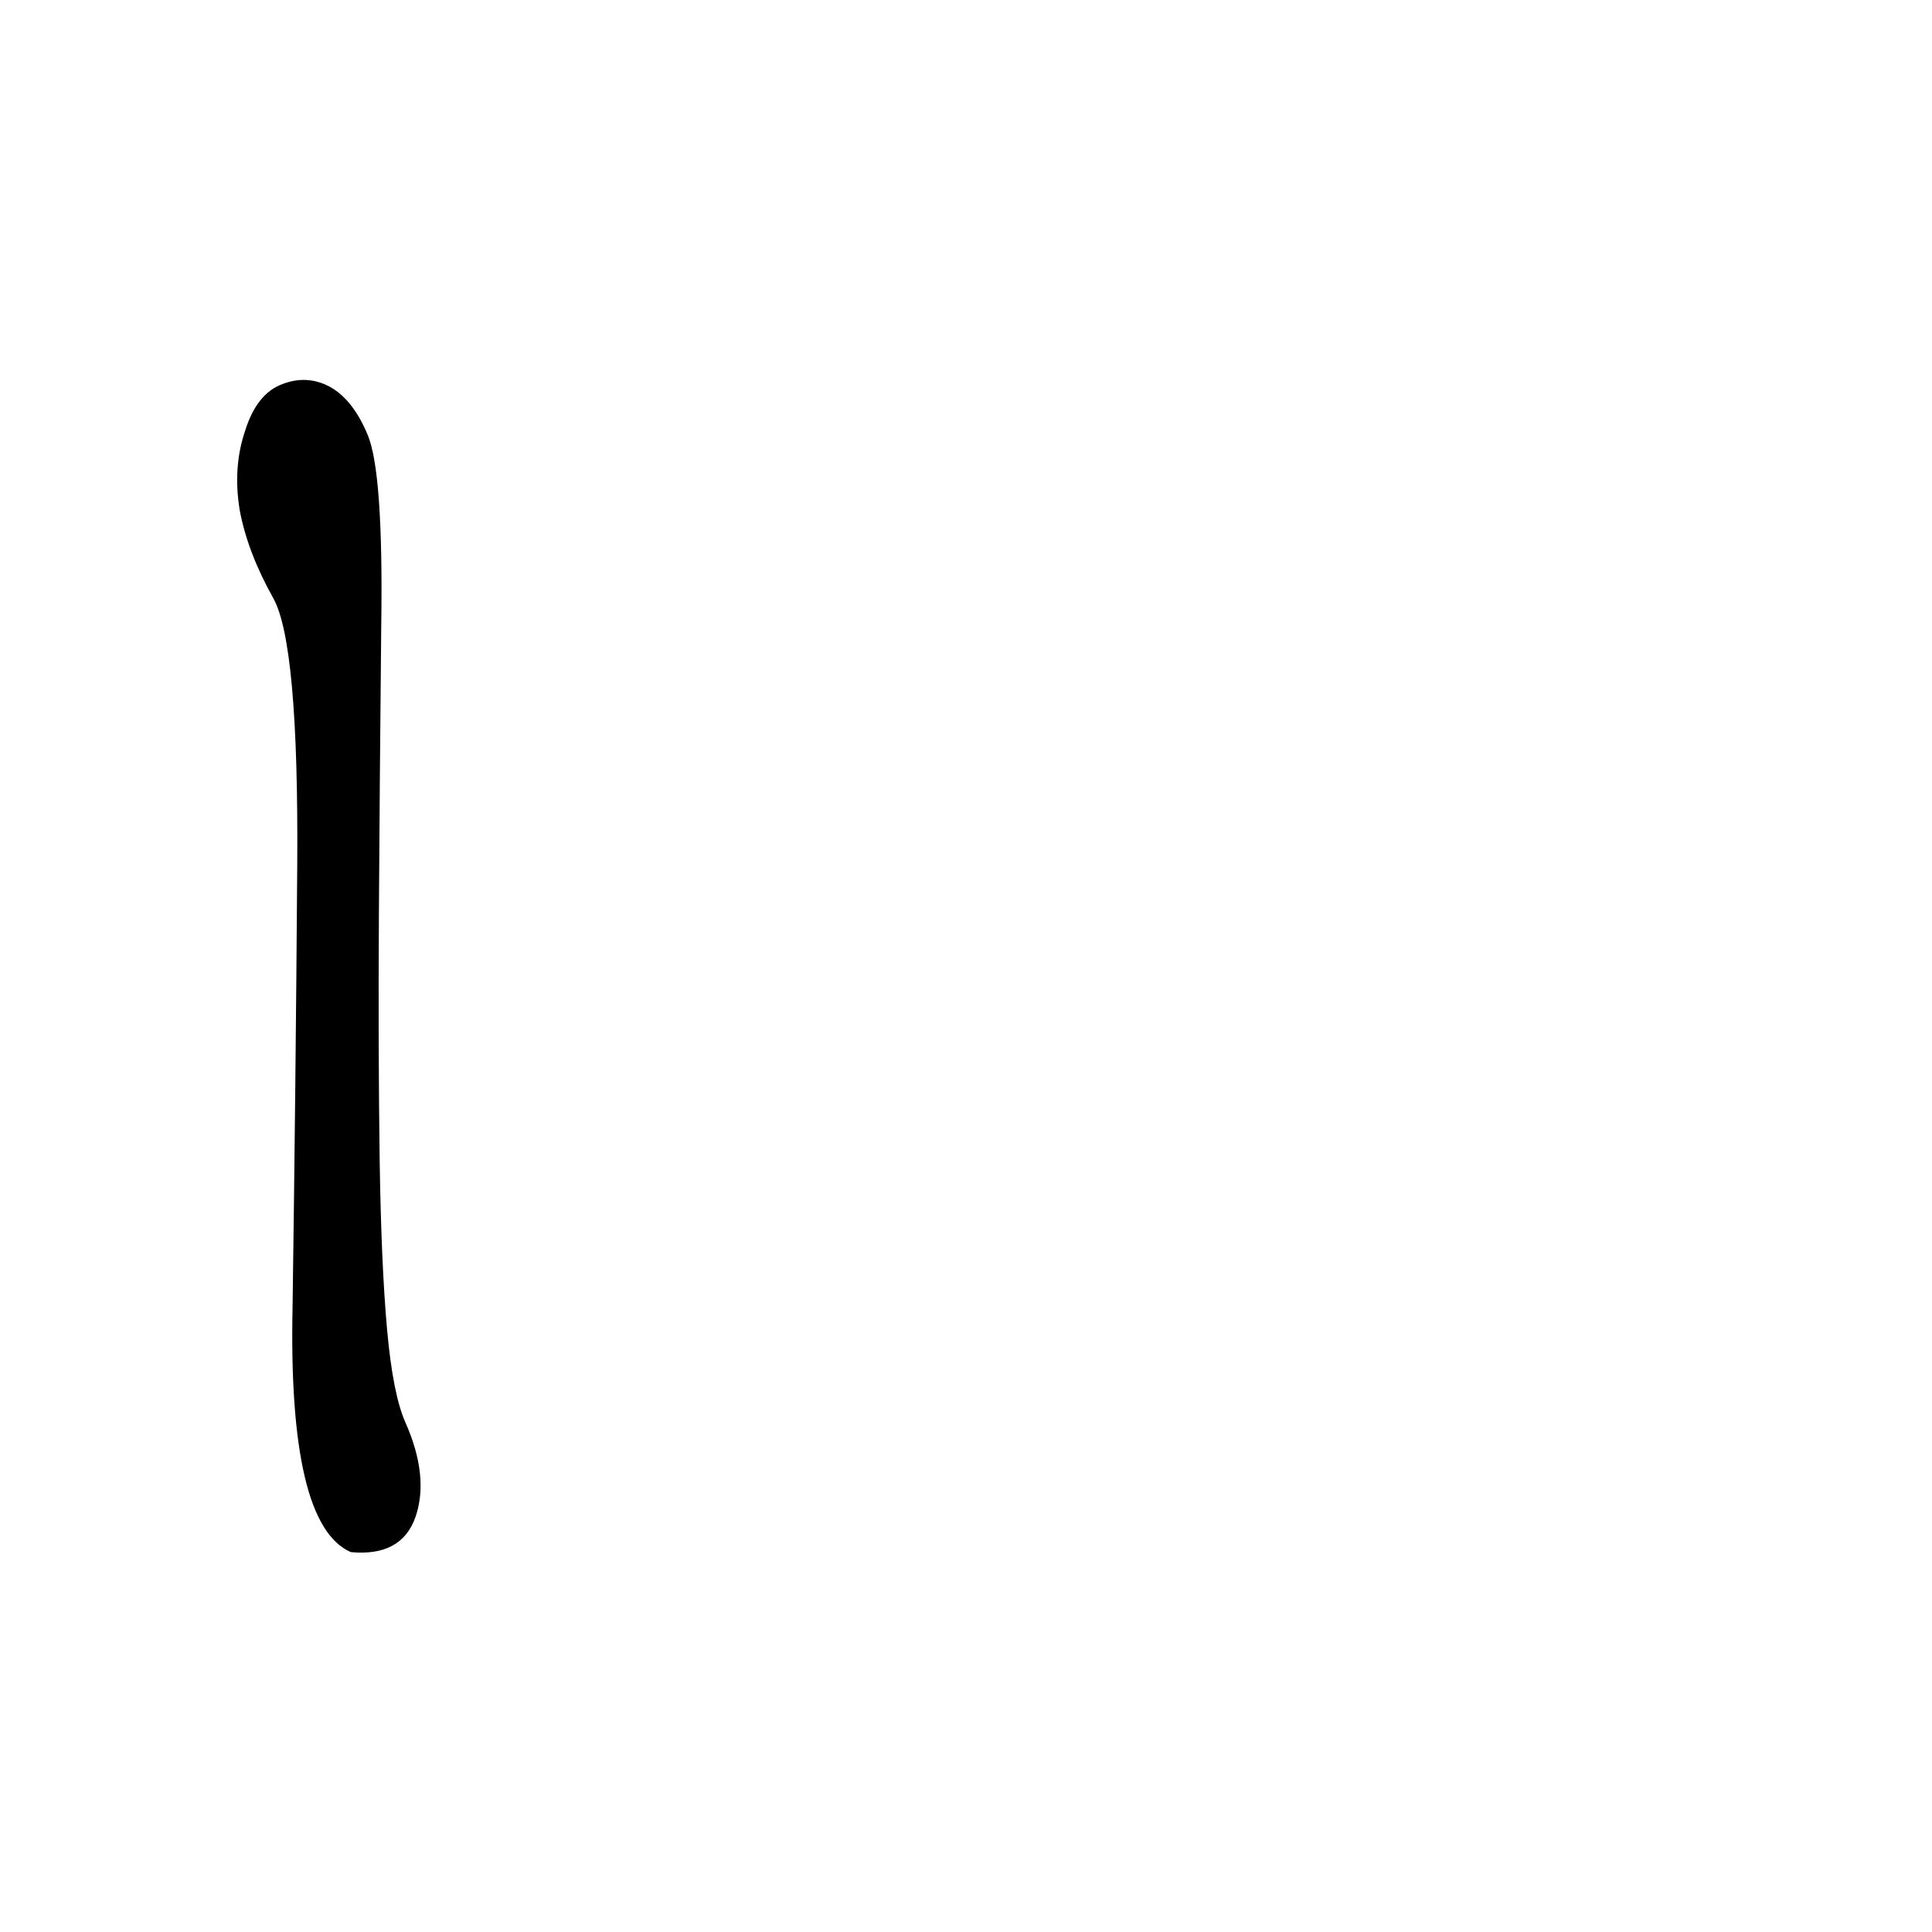
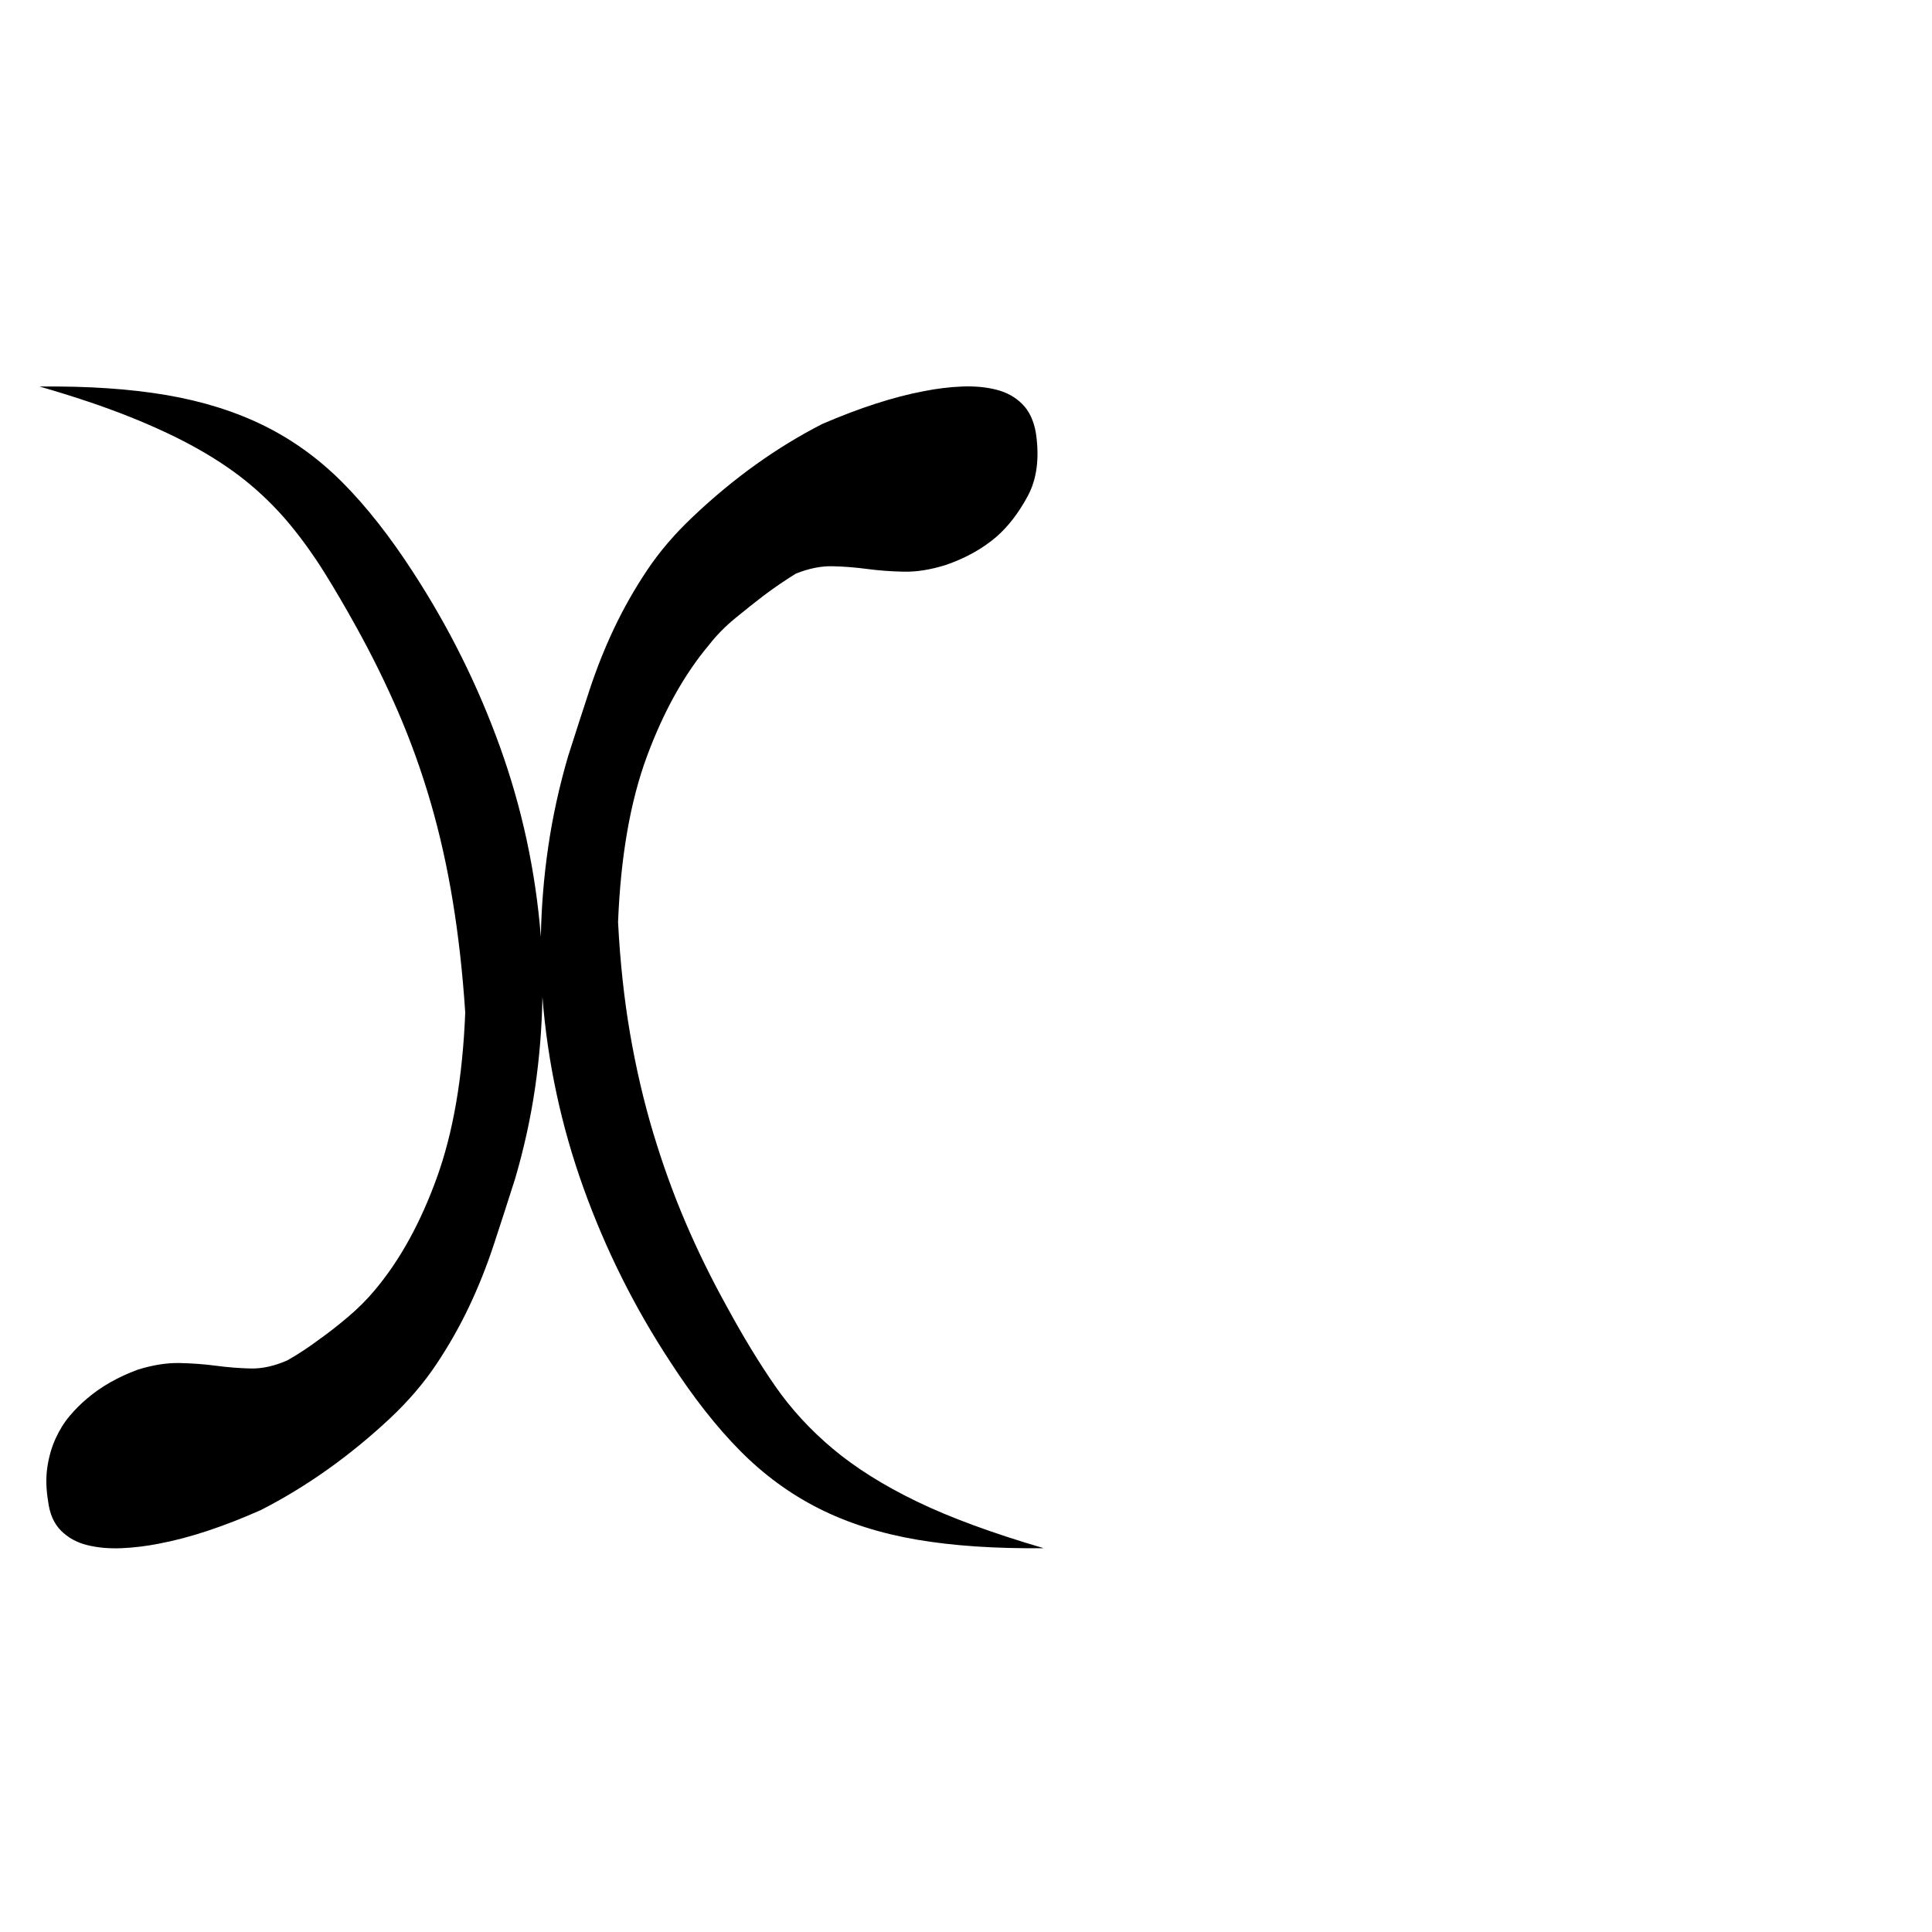
<svg xmlns="http://www.w3.org/2000/svg" width="1000" height="1000" viewBox="0 0 1000 1000" version="1.1" id="svg1" xml:space="preserve">
  <defs id="defs1" />
-   <g id="layer1" style="display:none">
-     <text xml:space="preserve" style="font-style:normal;font-variant:normal;font-weight:normal;font-stretch:normal;font-size:42.667px;font-family:Hack;-inkscape-font-specification:'Hack, Normal';font-variant-ligatures:normal;font-variant-caps:normal;font-variant-numeric:normal;font-variant-east-asian:normal;writing-mode:lr-tb;direction:ltr;fill:#c3aa94;stroke:none;stroke-width:5;stroke-linecap:round;stroke-linejoin:round;stroke-dasharray:none" x="-248.313" y="999.396" id="text8">
-       <tspan id="tspan8" x="-248.313" y="999.396">Descender</tspan>
-     </text>
-     <text xml:space="preserve" style="font-style:normal;font-variant:normal;font-weight:normal;font-stretch:normal;font-size:42.667px;font-family:Hack;-inkscape-font-specification:'Hack, Normal';font-variant-ligatures:normal;font-variant-caps:normal;font-variant-numeric:normal;font-variant-east-asian:normal;writing-mode:lr-tb;direction:ltr;fill:#c3aa94;stroke:none;stroke-width:5;stroke-linecap:round;stroke-linejoin:round;stroke-dasharray:none" x="-223" y="799.396" id="text9">
-       <tspan id="tspan9" x="-223" y="799.396">Baseline</tspan>
-     </text>
-     <text xml:space="preserve" style="font-style:normal;font-variant:normal;font-weight:normal;font-stretch:normal;font-size:42.667px;font-family:Hack;-inkscape-font-specification:'Hack, Normal';font-variant-ligatures:normal;font-variant-caps:normal;font-variant-numeric:normal;font-variant-east-asian:normal;writing-mode:lr-tb;direction:ltr;fill:#c3aa94;stroke:none;stroke-width:5;stroke-linecap:round;stroke-linejoin:round;stroke-dasharray:none" x="-221.313" y="490.833" id="text10">
-       <tspan id="tspan10" x="-221.313" y="490.833">X-height</tspan>
-     </text>
-     <text xml:space="preserve" style="font-style:normal;font-variant:normal;font-weight:normal;font-stretch:normal;font-size:42.667px;font-family:Hack;-inkscape-font-specification:'Hack, Normal';font-variant-ligatures:normal;font-variant-caps:normal;font-variant-numeric:normal;font-variant-east-asian:normal;writing-mode:lr-tb;direction:ltr;fill:#c3aa94;stroke:none;stroke-width:5;stroke-linecap:round;stroke-linejoin:round;stroke-dasharray:none" x="-272.688" y="290.833" id="text11">
-       <tspan id="tspan11" x="-272.688" y="290.833">Cap Height</tspan>
-     </text>
-     <text xml:space="preserve" style="font-style:normal;font-variant:normal;font-weight:normal;font-stretch:normal;font-size:42.667px;font-family:Hack;-inkscape-font-specification:'Hack, Normal';font-variant-ligatures:normal;font-variant-caps:normal;font-variant-numeric:normal;font-variant-east-asian:normal;writing-mode:lr-tb;direction:ltr;fill:#c3aa94;stroke:none;stroke-width:5;stroke-linecap:round;stroke-linejoin:round;stroke-dasharray:none" x="-222.625" y="199.396" id="text12">
-       <tspan id="tspan12" x="-222.625" y="199.396">Ascender</tspan>
-     </text>
-   </g>
  <g id="layer2">
    <rect style="display:inline;fill:none;stroke:none;stroke-width:0;stroke-linecap:round;stroke-linejoin:round;stroke-dasharray:none" id="rect1" width="1000" height="1000" x="0" y="0" />
    <path d="m 470.683,718.182 v 0 q 12.253,0 22.925,1.383 10.672,1.383 18.577,4.545 7.905,3.162 12.648,9.091 4.743,5.929 4.743,14.624 v 0 q 0,12.648 -5.336,22.53 -5.336,9.881 -19.17,20.158 v 0 q -4.348,3.162 -9.486,5.138 -5.138,1.976 -9.486,2.767 v 0 Q 480.96,799.605 475.426,800 v 0 H 89.26 q -6.719,0 -14.229,-2.174 -7.51,-2.174 -15.415,-7.312 v 0 Q 45.782,780.237 40.248,770.356 34.715,760.474 34.715,747.826 v 0 q 0,-8.696 4.743,-14.624 4.743,-5.929 12.648,-9.091 7.905,-3.162 18.775,-4.545 10.87,-1.383 23.123,-1.383 v 0 q 24.506,0 43.478,8.893 18.972,8.893 30.435,19.96 v 0 q 1.186,1.186 2.372,2.174 1.186,0.988 3.755,1.779 2.569,0.791 7.312,1.383 4.743,0.593 13.439,0.988 v 0 q 15.81,0 28.854,-0.395 v 0 q 11.067,-0.395 20.949,-0.593 9.881,-0.198 11.858,-0.988 v 0 q -0.395,-9.486 -0.395,-19.763 0,-10.277 0.395,-19.368 0.395,-9.091 1.186,-16.205 0.791,-7.115 1.581,-10.672 v 0 q 0.395,-0.791 0.593,-12.451 0.198,-11.66 0.395,-30.04 0.198,-18.379 0.395,-42.292 0.198,-23.913 0.395,-49.407 0.198,-25.494 0.395,-50.988 0.198,-25.494 0.198,-47.826 0,-22.332 0.198,-39.13 0.198,-16.798 0.198,-25.099 v 0 q 0,-15.415 -1.186,-35.771 -1.186,-20.356 -2.174,-40.711 -0.988,-20.356 -1.779,-37.945 -0.791,-17.589 -0.395,-27.075 v 0 q -1.976,-0.395 -11.858,-0.593 -9.881,-0.198 -20.949,-0.198 v 0 q -13.043,0 -28.854,0.395 v 0 q -8.696,0.395 -13.439,0.988 -4.743,0.593 -7.312,1.383 -2.569,0.791 -3.755,1.779 -1.186,0.988 -2.372,2.174 v 0 q -11.462,11.462 -30.435,20.158 -18.972,8.696 -43.478,8.696 v 0 q -12.253,0 -23.123,-1.186 -10.87,-1.186 -18.775,-4.545 -7.905,-3.36 -12.648,-8.893 -4.743,-5.534 -4.743,-14.625 v 0 q 0,-12.648 5.534,-22.53 5.534,-9.881 19.368,-20.553 v 0 q 6.719,-5.138 14.822,-7.115 Q 82.541,200 89.26,200 v 0 H 194.794 369.893 475.426 q 6.719,0 14.229,1.779 7.51,1.779 15.415,7.312 v 0 q 13.834,10.672 19.17,20.553 5.336,9.881 5.336,22.53 v 0 q 0,9.091 -4.743,14.625 -4.743,5.534 -12.648,8.893 -7.905,3.36 -18.577,4.545 -10.672,1.186 -22.925,1.186 v 0 q -24.506,0 -43.676,-8.696 -19.17,-8.696 -30.237,-20.158 v 0 q -1.186,-1.186 -2.372,-2.174 -1.186,-0.988 -3.755,-1.779 -2.569,-0.791 -7.51,-1.383 -4.941,-0.593 -13.241,-0.988 v 0 q -15.81,-0.395 -28.854,-0.395 v 0 q -11.462,0 -21.344,0.198 -9.881,0.198 -11.858,0.593 v 0 q 0.395,9.486 -0.198,27.075 -0.593,17.589 -1.779,37.945 -1.186,20.356 -2.174,40.909 -0.988,20.553 -1.383,35.968 v 0 q 0,8.3 0.198,25.099 0.198,16.798 0.395,38.933 0.198,22.134 0.395,47.826 0.198,25.692 0.395,51.186 0.198,25.494 0.198,49.209 0,23.715 0.198,42.292 0.198,18.577 0.395,30.04 0.198,11.462 0.593,12.253 v 0 q 0.79,3.557 1.581,10.672 0.791,7.115 1.186,16.205 0.395,9.091 0.395,19.368 0,10.277 -0.395,19.763 v 0 q 1.976,0.791 11.858,0.988 9.881,0.198 21.344,0.593 v 0 q 13.043,0.395 28.854,0.395 v 0 q 8.3,-0.395 13.241,-0.988 4.941,-0.593 7.51,-1.383 2.569,-0.79 3.755,-1.779 1.186,-0.988 2.372,-2.174 v 0 q 11.067,-11.067 30.237,-19.96 19.17,-8.893 43.676,-8.893 z" id="path1-5" style="display:none;stroke-width:0.395" />
-     <path d="m 376.398,676.65 v 0 q 12.51,23.002 24.818,40.758 12.308,17.756 29.862,32.485 17.554,14.729 43.381,27.239 25.827,12.51 65.777,24.213 v 0 q -37.529,0.404 -65.777,-4.439 -28.248,-4.842 -50.645,-16.142 -22.397,-11.299 -40.758,-29.862 -18.361,-18.563 -36.117,-46.004 v 0 Q 319.095,662.526 301.945,614.707 284.794,566.887 280.759,516.041 v 0 q -0.404,23.809 -3.834,47.214 -3.43,23.405 -10.29,46.811 v 0 q -5.65,17.756 -11.097,34.301 -5.448,16.545 -12.712,31.88 -7.264,15.335 -16.949,29.862 -9.685,14.527 -23.809,27.844 v 0 q -31.476,29.459 -66.988,47.618 v 0 Q 106.025,794.485 82.619,798.924 v 0 q -10.089,2.018 -19.774,2.421 -9.685,0.404 -17.756,-1.614 -8.071,-2.018 -13.519,-7.466 -5.448,-5.448 -6.658,-15.133 v 0 q -1.614,-9.685 -0.404,-17.756 1.211,-8.071 4.237,-14.729 3.027,-6.658 7.264,-11.703 4.237,-5.044 9.08,-9.08 v 0 q 10.896,-9.281 26.23,-14.931 v 0 q 11.703,-3.632 21.59,-3.43 9.887,0.202 18.966,1.412 9.08,1.211 17.958,1.412 8.878,0.202 18.966,-4.237 v 0 q 8.474,-4.842 16.545,-10.896 v 0 q 6.86,-4.842 14.729,-11.501 7.869,-6.658 13.922,-13.922 v 0 q 19.37,-23.002 32.082,-58.11 12.712,-35.108 14.729,-85.551 v 0 q -2.018,-30.669 -6.457,-57.706 -4.439,-27.037 -11.501,-51.25 -7.062,-24.213 -16.747,-46.609 -9.685,-22.397 -21.791,-44.188 v 0 q -8.474,-15.335 -16.545,-28.248 -8.071,-12.913 -17.352,-24.213 -9.281,-11.299 -20.782,-20.984 -11.501,-9.685 -26.836,-18.361 -15.335,-8.676 -35.512,-16.747 -20.177,-8.071 -46.811,-15.738 v 0 q 37.529,-0.404 65.777,4.439 28.248,4.843 50.645,15.94 22.397,11.097 40.758,29.66 18.361,18.563 36.117,46.004 v 0 q 27.844,42.775 44.995,90.393 17.151,47.618 21.186,98.464 v 0 q 0.404,-23.405 3.834,-46.811 3.43,-23.405 10.29,-46.811 v 0 q 5.65,-17.756 11.097,-34.301 5.448,-16.545 12.712,-31.88 7.264,-15.335 16.949,-29.862 9.685,-14.528 23.809,-27.844 v 0 q 31.476,-29.862 66.988,-48.022 v 0 q 29.055,-12.51 52.46,-16.949 v 0 q 10.089,-2.018 19.774,-2.421 9.685,-0.404 17.756,1.614 8.071,2.018 13.519,7.466 5.448,5.448 7.062,15.133 v 0 q 2.825,19.37 -4.237,32.485 -7.062,13.115 -16.343,21.186 v 0 q -10.896,9.281 -26.23,14.528 v 0 q -11.703,3.632 -21.589,3.43 -9.887,-0.202 -18.966,-1.412 -9.08,-1.211 -17.958,-1.412 -8.878,-0.202 -18.966,3.834 v 0 q -8.474,5.246 -16.545,11.299 v 0 q -6.86,5.246 -14.729,11.703 -7.869,6.457 -13.519,13.72 v 0 q -19.37,23.002 -32.283,57.908 -12.913,34.906 -14.931,85.753 v 0 q 1.614,31.073 6.255,57.908 4.641,26.836 11.904,51.048 7.264,24.213 16.747,46.407 9.483,22.195 21.59,43.986 z" id="path1" style="display:none;stroke-width:0.404" />
+     <path d="m 376.398,676.65 v 0 q 12.51,23.002 24.818,40.758 12.308,17.756 29.862,32.485 17.554,14.729 43.381,27.239 25.827,12.51 65.777,24.213 v 0 q -37.529,0.404 -65.777,-4.439 -28.248,-4.842 -50.645,-16.142 -22.397,-11.299 -40.758,-29.862 -18.361,-18.563 -36.117,-46.004 v 0 Q 319.095,662.526 301.945,614.707 284.794,566.887 280.759,516.041 v 0 q -0.404,23.809 -3.834,47.214 -3.43,23.405 -10.29,46.811 v 0 q -5.65,17.756 -11.097,34.301 -5.448,16.545 -12.712,31.88 -7.264,15.335 -16.949,29.862 -9.685,14.527 -23.809,27.844 v 0 q -31.476,29.459 -66.988,47.618 v 0 Q 106.025,794.485 82.619,798.924 v 0 q -10.089,2.018 -19.774,2.421 -9.685,0.404 -17.756,-1.614 -8.071,-2.018 -13.519,-7.466 -5.448,-5.448 -6.658,-15.133 v 0 q -1.614,-9.685 -0.404,-17.756 1.211,-8.071 4.237,-14.729 3.027,-6.658 7.264,-11.703 4.237,-5.044 9.08,-9.08 v 0 q 10.896,-9.281 26.23,-14.931 v 0 q 11.703,-3.632 21.59,-3.43 9.887,0.202 18.966,1.412 9.08,1.211 17.958,1.412 8.878,0.202 18.966,-4.237 v 0 q 8.474,-4.842 16.545,-10.896 v 0 q 6.86,-4.842 14.729,-11.501 7.869,-6.658 13.922,-13.922 v 0 q 19.37,-23.002 32.082,-58.11 12.712,-35.108 14.729,-85.551 v 0 q -2.018,-30.669 -6.457,-57.706 -4.439,-27.037 -11.501,-51.25 -7.062,-24.213 -16.747,-46.609 -9.685,-22.397 -21.791,-44.188 v 0 q -8.474,-15.335 -16.545,-28.248 -8.071,-12.913 -17.352,-24.213 -9.281,-11.299 -20.782,-20.984 -11.501,-9.685 -26.836,-18.361 -15.335,-8.676 -35.512,-16.747 -20.177,-8.071 -46.811,-15.738 v 0 q 37.529,-0.404 65.777,4.439 28.248,4.843 50.645,15.94 22.397,11.097 40.758,29.66 18.361,18.563 36.117,46.004 v 0 q 27.844,42.775 44.995,90.393 17.151,47.618 21.186,98.464 v 0 q 0.404,-23.405 3.834,-46.811 3.43,-23.405 10.29,-46.811 v 0 q 5.65,-17.756 11.097,-34.301 5.448,-16.545 12.712,-31.88 7.264,-15.335 16.949,-29.862 9.685,-14.528 23.809,-27.844 v 0 q 31.476,-29.862 66.988,-48.022 v 0 q 29.055,-12.51 52.46,-16.949 v 0 q 10.089,-2.018 19.774,-2.421 9.685,-0.404 17.756,1.614 8.071,2.018 13.519,7.466 5.448,5.448 7.062,15.133 v 0 q 2.825,19.37 -4.237,32.485 -7.062,13.115 -16.343,21.186 v 0 q -10.896,9.281 -26.23,14.528 v 0 q -11.703,3.632 -21.589,3.43 -9.887,-0.202 -18.966,-1.412 -9.08,-1.211 -17.958,-1.412 -8.878,-0.202 -18.966,3.834 v 0 q -8.474,5.246 -16.545,11.299 v 0 q -6.86,5.246 -14.729,11.703 -7.869,6.457 -13.519,13.72 v 0 q -19.37,23.002 -32.283,57.908 -12.913,34.906 -14.931,85.753 v 0 q 1.614,31.073 6.255,57.908 4.641,26.836 11.904,51.048 7.264,24.213 16.747,46.407 9.483,22.195 21.59,43.986 z" id="path1" style="display:inline;stroke-width:0.404" />
    <path d="m 603.677,589.939 v 0 l 9.262,14.497 q 8.457,26.175 -18.121,52.752 v 0 q -3.222,3.624 -11.275,8.457 -8.054,4.832 -17.718,9.061 -9.665,4.228 -19.329,7.248 -9.665,3.02 -16.51,3.826 v 0 q -2.013,0.403 -4.832,0.805 v 0 q -2.416,0.403 -6.04,0.805 -3.624,0.403 -8.457,1.208 v 0 q 2.013,15.302 4.027,26.578 2.013,11.275 5.235,18.121 v 0 q 12.483,28.591 5.235,48.726 v 0 q -7.248,20.135 -33.423,17.718 v 0 Q 463.138,787.258 461.93,692.625 v 0 q -22.148,1.208 -50.538,1.409 -28.39,0.201 -61.813,-1.812 -33.423,-2.013 -71.478,-6.846 -38.054,-4.832 -79.531,-13.692 v 0 q -3.222,-0.805 -7.047,-1.611 -3.826,-0.805 -8.255,-1.611 v 0 q 2.819,46.712 10.47,64.833 v 0 q 12.483,27.786 5.235,48.726 v 0 q -6.846,20.135 -33.021,17.718 v 0 Q 134.14,786.05 136.153,674.101 v 0 -16.51 q -15.302,-4.027 -28.994,-8.054 -13.691,-4.027 -22.953,-8.054 v 0 Q 61.252,632.222 46.554,621.55 31.856,610.879 20.581,598.798 v 0 q 20.94,5.638 37.853,10.269 16.913,4.631 30.806,8.457 13.893,3.826 25.37,6.644 11.477,2.819 21.947,4.832 v 0 q 0.805,-45.101 1.409,-90.001 0.604,-44.9 0.604,-90.404 v 0 q 0.403,-16.913 0.201,-31.813 -0.201,-14.9 -1.007,-27.786 v 0 q -15.705,-4.027 -30,-8.054 -14.296,-4.027 -23.557,-8.457 v 0 Q 61.252,363.224 46.554,352.553 31.856,341.881 20.581,329.801 v 0 q 20.94,5.638 37.652,10.269 16.712,4.631 30.605,8.255 13.893,3.624 25.37,6.443 11.477,2.819 21.947,5.235 v 0 q -3.222,-36.645 -10.067,-48.323 v 0 q -12.483,-23.356 -16.913,-45.101 v 0 q -3.624,-21.343 2.416,-40.672 v 0 q 6.846,-18.926 19.329,-23.759 v 0 q 12.483,-4.832 24.161,1.208 v 0 q 11.678,6.04 19.329,24.564 v 0 q 8.457,18.121 7.248,98.257 v 0 q -0.403,10.873 -0.403,21.141 0,10.269 0,20.739 v 0 q 45.907,7.248 88.391,9.866 42.484,2.617 79.129,2.819 36.645,0.201 65.84,-1.611 29.195,-1.812 48.524,-3.826 v 0 q -3.222,-49.128 -10.873,-63.625 v 0 q -13.289,-23.356 -16.913,-45.101 v 0 q -4.43,-21.343 2.416,-40.672 v 0 q 6.04,-18.926 18.926,-23.759 v 0 q 13.289,-4.832 24.161,1.208 v 0 q 11.275,6.04 19.732,24.564 v 0 q 4.43,9.262 6.04,33.625 1.611,24.363 0.805,64.632 v 0 q 0,10.873 -0.201,21.544 -0.201,10.671 -0.201,21.141 v 0 q 10.47,-2.013 18.322,-6.443 7.852,-4.43 8.658,-11.678 v 0 q 2.819,-25.772 22.551,-39.866 v 0 q 19.329,-13.289 47.115,10.067 v 0 l 9.262,14.497 q 8.457,26.175 -18.121,52.753 v 0 q -3.222,3.624 -11.275,8.457 -8.054,4.832 -17.718,9.061 -9.665,4.228 -19.329,7.248 -9.665,3.02 -16.51,3.826 v 0 q -2.416,0.805 -6.04,1.208 v 0 q -3.222,0.805 -7.45,1.007 -4.228,0.201 -9.866,1.007 v 0 q -0.805,100.673 0,179.197 v 0 q 0.403,10.47 0.403,19.933 0,9.463 0.403,18.725 v 0 q 10.067,-2.416 17.92,-6.644 7.852,-4.228 8.658,-11.879 v 0 q 3.222,-26.175 22.551,-39.464 v 0 q 19.329,-13.289 47.115,10.067 z m -422.02,47.115 v 0 q 45.907,7.248 87.988,9.866 42.081,2.618 78.323,2.819 36.242,0.201 65.437,-1.611 29.195,-1.812 48.927,-3.826 v 0 q 2.013,-98.257 2.416,-195.708 v 0 -24.967 q -22.148,1.208 -50.739,1.611 -28.591,0.403 -62.417,-1.812 -33.826,-2.215 -72.283,-7.047 -38.457,-4.832 -80.74,-13.691 v 0 q -3.624,-0.805 -8.054,-1.812 -4.43,-1.007 -9.665,-2.215 v 0 q -1.208,113.559 0,200.54 v 0 q 0,10.47 0.201,19.732 0.201,9.262 0.604,18.121 z" id="path1-2" style="display:none;stroke-width:0.403" />
    <path d="m 416.169,733.491 v 0 q 12.488,27.393 5.64,48.743 v 0 q -7.251,20.142 -33.436,17.725 v 0 q -31.824,-13.697 -29.81,-125.685 v 0 q 0.806,-56.397 1.611,-112.593 0.806,-56.196 1.209,-112.996 v 0 q 0,-5.64 0,-10.675 0,-5.035 -0.403,-10.272 v 0 q -2.417,3.626 -5.237,7.05 -2.82,3.424 -6.043,7.05 v 0 L 333.99,456.742 q -4.834,4.431 -19.94,14.704 -15.106,10.272 -35.248,23.566 -20.142,13.294 -42.701,28.199 -22.559,14.905 -42.298,28.199 -19.739,13.294 -34.04,23.365 -14.301,10.071 -17.926,14.099 v 0 l -14.905,15.308 q -5.64,8.057 -8.057,15.308 v 0 q 0.403,3.626 0,7.654 v 0 q 0.403,3.626 0,7.654 v 0 q 1.209,8.057 -4.028,16.919 v 0 q -4.028,5.64 -8.862,7.654 v 0 q 3.223,55.189 11.279,74.122 v 0 q 12.488,28.602 5.237,48.743 v 0 q -7.251,20.142 -33.436,17.725 v 0 Q 57.643,785.86 59.255,674.274 v 0 q 1.209,-56.397 1.813,-112.593 0.604,-56.196 1.007,-112.996 v 0 Q 62.88,335.085 49.586,311.72 v 0 Q 36.293,288.356 32.667,266.602 v 0 q -2.014,-10.474 -1.41,-20.746 0.604,-10.272 3.827,-19.94 v 0 q 6.043,-18.933 18.933,-23.767 v 0 q 13.294,-4.834 24.17,1.209 v 0 q 11.279,6.043 19.739,24.573 v 0 q 4.431,9.265 6.043,33.637 1.611,24.372 0.806,64.655 v 0 q -0.806,68.885 -1.007,128.908 -0.201,60.023 0.201,112.392 v 0 q 2.014,-2.417 3.626,-4.633 1.611,-2.216 3.626,-4.23 v 0 l 15.711,-14.905 q 4.431,-4.028 19.336,-14.301 14.905,-10.272 35.047,-23.566 20.142,-13.294 42.902,-28.199 22.76,-14.905 42.499,-28.4 19.739,-13.495 34.241,-23.767 14.502,-10.272 18.128,-14.301 v 0 l 14.905,-15.308 q 3.223,-4.431 5.035,-8.258 1.813,-3.827 3.021,-7.05 v 0 q -0.806,-3.626 0,-7.251 v 0 q -0.403,-3.626 0,-7.654 v 0 q -1.209,-8.46 4.028,-17.322 v 0 q 2.014,-2.82 4.431,-4.633 2.417,-1.813 5.64,-3.424 v 0 q -3.223,-20.545 -7.654,-28.601 v 0 q -12.488,-23.365 -16.919,-45.118 v 0 q -3.626,-21.35 2.417,-40.687 v 0 q 6.848,-18.933 19.336,-23.767 v 0 q 12.488,-4.834 24.17,1.209 v 0 q 11.279,6.043 19.739,24.573 v 0 q 8.057,18.531 6.848,98.292 v 0 q -0.806,79.762 -1.209,147.64 -0.403,67.878 0.403,125.484 v 0 q 0.403,105.141 12.891,134.145 z" id="path1-3" style="display:none;stroke-width:0.403" />
    <path d="m 414.021,696.894 v 0 q 16.656,3.173 24.785,13.285 8.13,10.112 8.13,21.613 v 0 q 0,11.5 -7.138,21.414 -7.138,9.914 -19.828,13.88 v 0 q -6.345,1.983 -20.621,2.974 -14.276,0.991 -33.906,1.586 -19.63,0.595 -43.225,0.793 -23.596,0.198 -48.182,0.595 v 0 q -24.587,0 -48.976,0.397 -24.389,0.397 -44.812,0.992 -20.423,0.595 -35.889,1.586 -15.466,0.991 -22.208,2.578 v 0 q -10.707,2.379 -20.225,5.948 -9.517,3.569 -18.242,7.138 -8.724,3.569 -16.854,5.948 Q 58.701,800 51.166,800 v 0 h -0.397 q -12.293,0 -20.621,-8.328 v 0 Q 14.682,776.999 14.682,764.309 v 0 q 0.397,-8.328 4.759,-14.276 4.362,-5.948 9.319,-11.104 4.957,-5.155 9.121,-10.112 4.164,-4.957 4.957,-11.302 v 0 q 3.966,-25.38 7.138,-53.734 3.173,-28.354 5.155,-58.295 1.983,-29.941 2.974,-60.476 0.991,-30.535 0.991,-59.881 v 0 q 0,-37.277 -1.388,-70.985 -1.388,-33.708 -4.56,-60.674 v 0 Q 50.373,326.504 46.011,308.46 41.649,290.416 37.287,286.054 v 0 Q 24.596,271.778 19.243,258.89 13.889,246.001 13.889,235.691 v 0 q 0,-18.242 12.69,-25.38 v 0 q 9.518,-5.155 23.397,-5.155 v 0 q 10.311,-0.397 20.621,5.354 10.311,5.75 13.087,20.026 v 0 q 1.586,0 3.371,0.198 1.785,0.198 4.56,0.198 v 0 q 5.552,0.397 13.483,0.595 7.931,0.198 17.845,0.991 v 0 q 19.828,0.793 44.812,1.586 24.983,0.793 51.157,1.586 v 0 q 21.811,0.793 42.829,1.388 21.018,0.595 39.061,1.19 18.044,0.595 31.527,0.991 13.483,0.397 20.225,0.793 v 0 -2.776 q 0,-3.569 0.595,-8.328 0.595,-4.759 2.379,-9.716 1.785,-4.957 5.155,-9.319 3.371,-4.362 9.319,-7.138 v 0 Q 375.951,200 384.676,200 v 0 q 8.724,0 18.837,2.578 10.112,2.578 19.035,7.535 8.923,4.957 15.466,11.897 6.543,6.94 8.13,16.061 v 0 q 0.793,3.966 0.793,5.948 v 0 q 0,14.673 -9.518,22.208 -9.518,7.535 -22.208,10.311 v 0 q -12.69,2.776 -27.165,3.173 -14.475,0.397 -27.165,1.19 v 0 q -4.362,0.397 -11.302,0.397 -6.94,0 -16.457,0 v 0 q -16.656,0 -39.26,-0.397 -22.604,-0.397 -47.588,-0.793 -24.983,-0.397 -50.364,-0.991 -25.38,-0.595 -47.984,-0.991 -22.604,-0.397 -40.053,-0.793 -17.449,-0.397 -26.57,-0.793 v 0 q 2.379,6.742 5.948,21.216 3.569,14.475 6.94,39.656 3.371,25.182 5.552,62.657 2.181,37.475 2.181,89.822 v 0 q 0,44.019 -2.181,99.141 -2.181,55.122 -6.94,124.124 v 0 q -0.397,7.138 -2.379,12.69 -1.983,5.552 -4.759,9.121 v 0 q 9.121,-0.397 24.389,-0.793 15.268,-0.397 34.303,-1.19 19.035,-0.793 40.449,-1.388 21.414,-0.595 43.424,-0.991 22.009,-0.397 43.225,-0.793 21.216,-0.397 39.458,-0.397 v 0 q 28.949,0 46.398,1.19 v 0 -3.569 q 0,-4.362 1.19,-10.112 1.19,-5.75 5.552,-10.906 v 0 q 4.362,-5.155 11.699,-8.328 7.336,-3.172 18.44,-2.776 v 0 q 4.362,0 9.319,0.397 4.957,0.397 10.509,1.586 z" id="path1-26" style="display:none;stroke-width:0.397" />
-     <path d="m 126.882,222.944 v 0 q 6.038,-19.321 19.321,-24.151 v 0 Q 158.681,193.962 170.354,200 v 0 q 12.076,6.44 19.723,24.554 v 0 q 8.453,18.918 7.245,99.825 v 0 q -0.805,80.906 -1.208,149.536 -0.403,68.63 0.403,126.593 v 0 q 0.805,53.938 3.824,87.548 3.019,33.61 9.459,48.101 v 0 q 12.478,28.176 5.233,49.107 v 0 q -7.245,20.529 -33.409,18.113 v 0 q -32.604,-14.088 -30.189,-127.196 v 0 q 1.61,-113.511 2.415,-228.229 v 0 q 0.805,-115.121 -12.478,-138.467 v 0 q -13.283,-23.749 -17.308,-45.485 v 0 q -3.623,-22.139 2.818,-41.057 z" id="path1-9" style="display:inline;stroke-width:0.403" />
+     <path d="m 126.882,222.944 v 0 q 6.038,-19.321 19.321,-24.151 v 0 Q 158.681,193.962 170.354,200 v 0 q 12.076,6.44 19.723,24.554 v 0 q 8.453,18.918 7.245,99.825 v 0 q -0.805,80.906 -1.208,149.536 -0.403,68.63 0.403,126.593 v 0 q 0.805,53.938 3.824,87.548 3.019,33.61 9.459,48.101 v 0 q 12.478,28.176 5.233,49.107 v 0 q -7.245,20.529 -33.409,18.113 v 0 q -32.604,-14.088 -30.189,-127.196 v 0 q 1.61,-113.511 2.415,-228.229 v 0 q 0.805,-115.121 -12.478,-138.467 v 0 q -13.283,-23.749 -17.308,-45.485 v 0 q -3.623,-22.139 2.818,-41.057 z" id="path1-9" style="display:none;stroke-width:0.403" />
  </g>
</svg>
